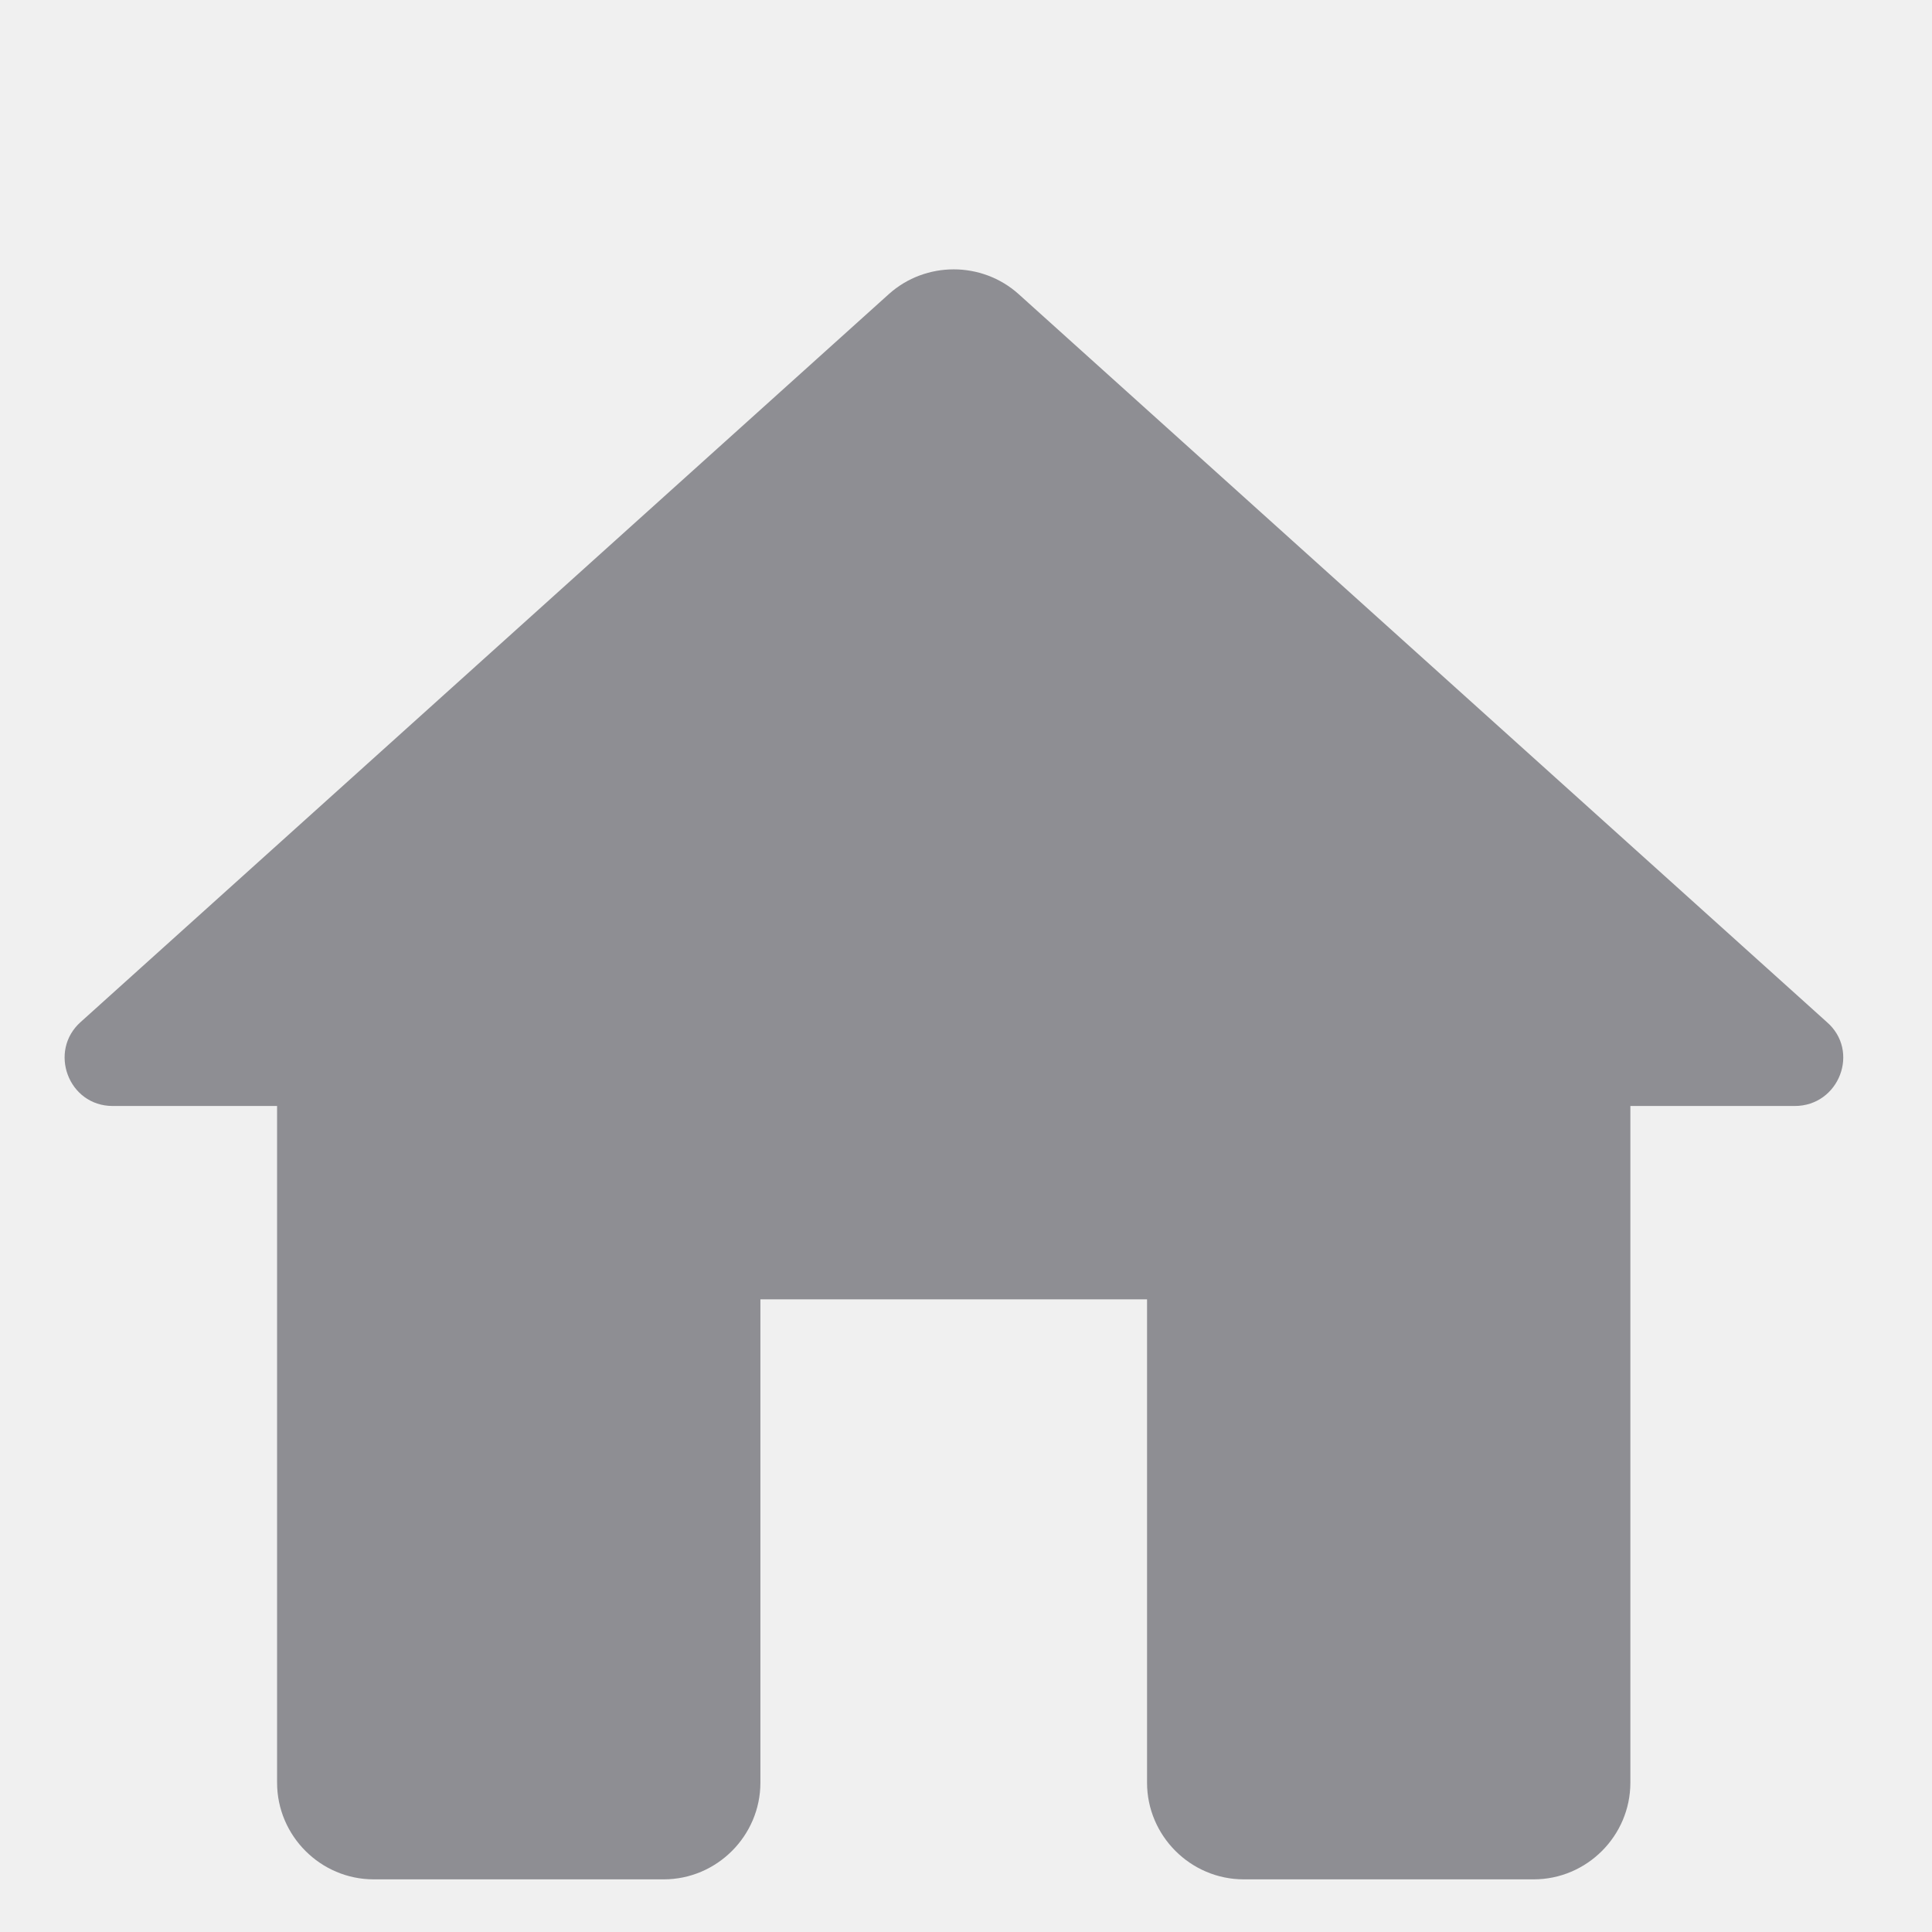
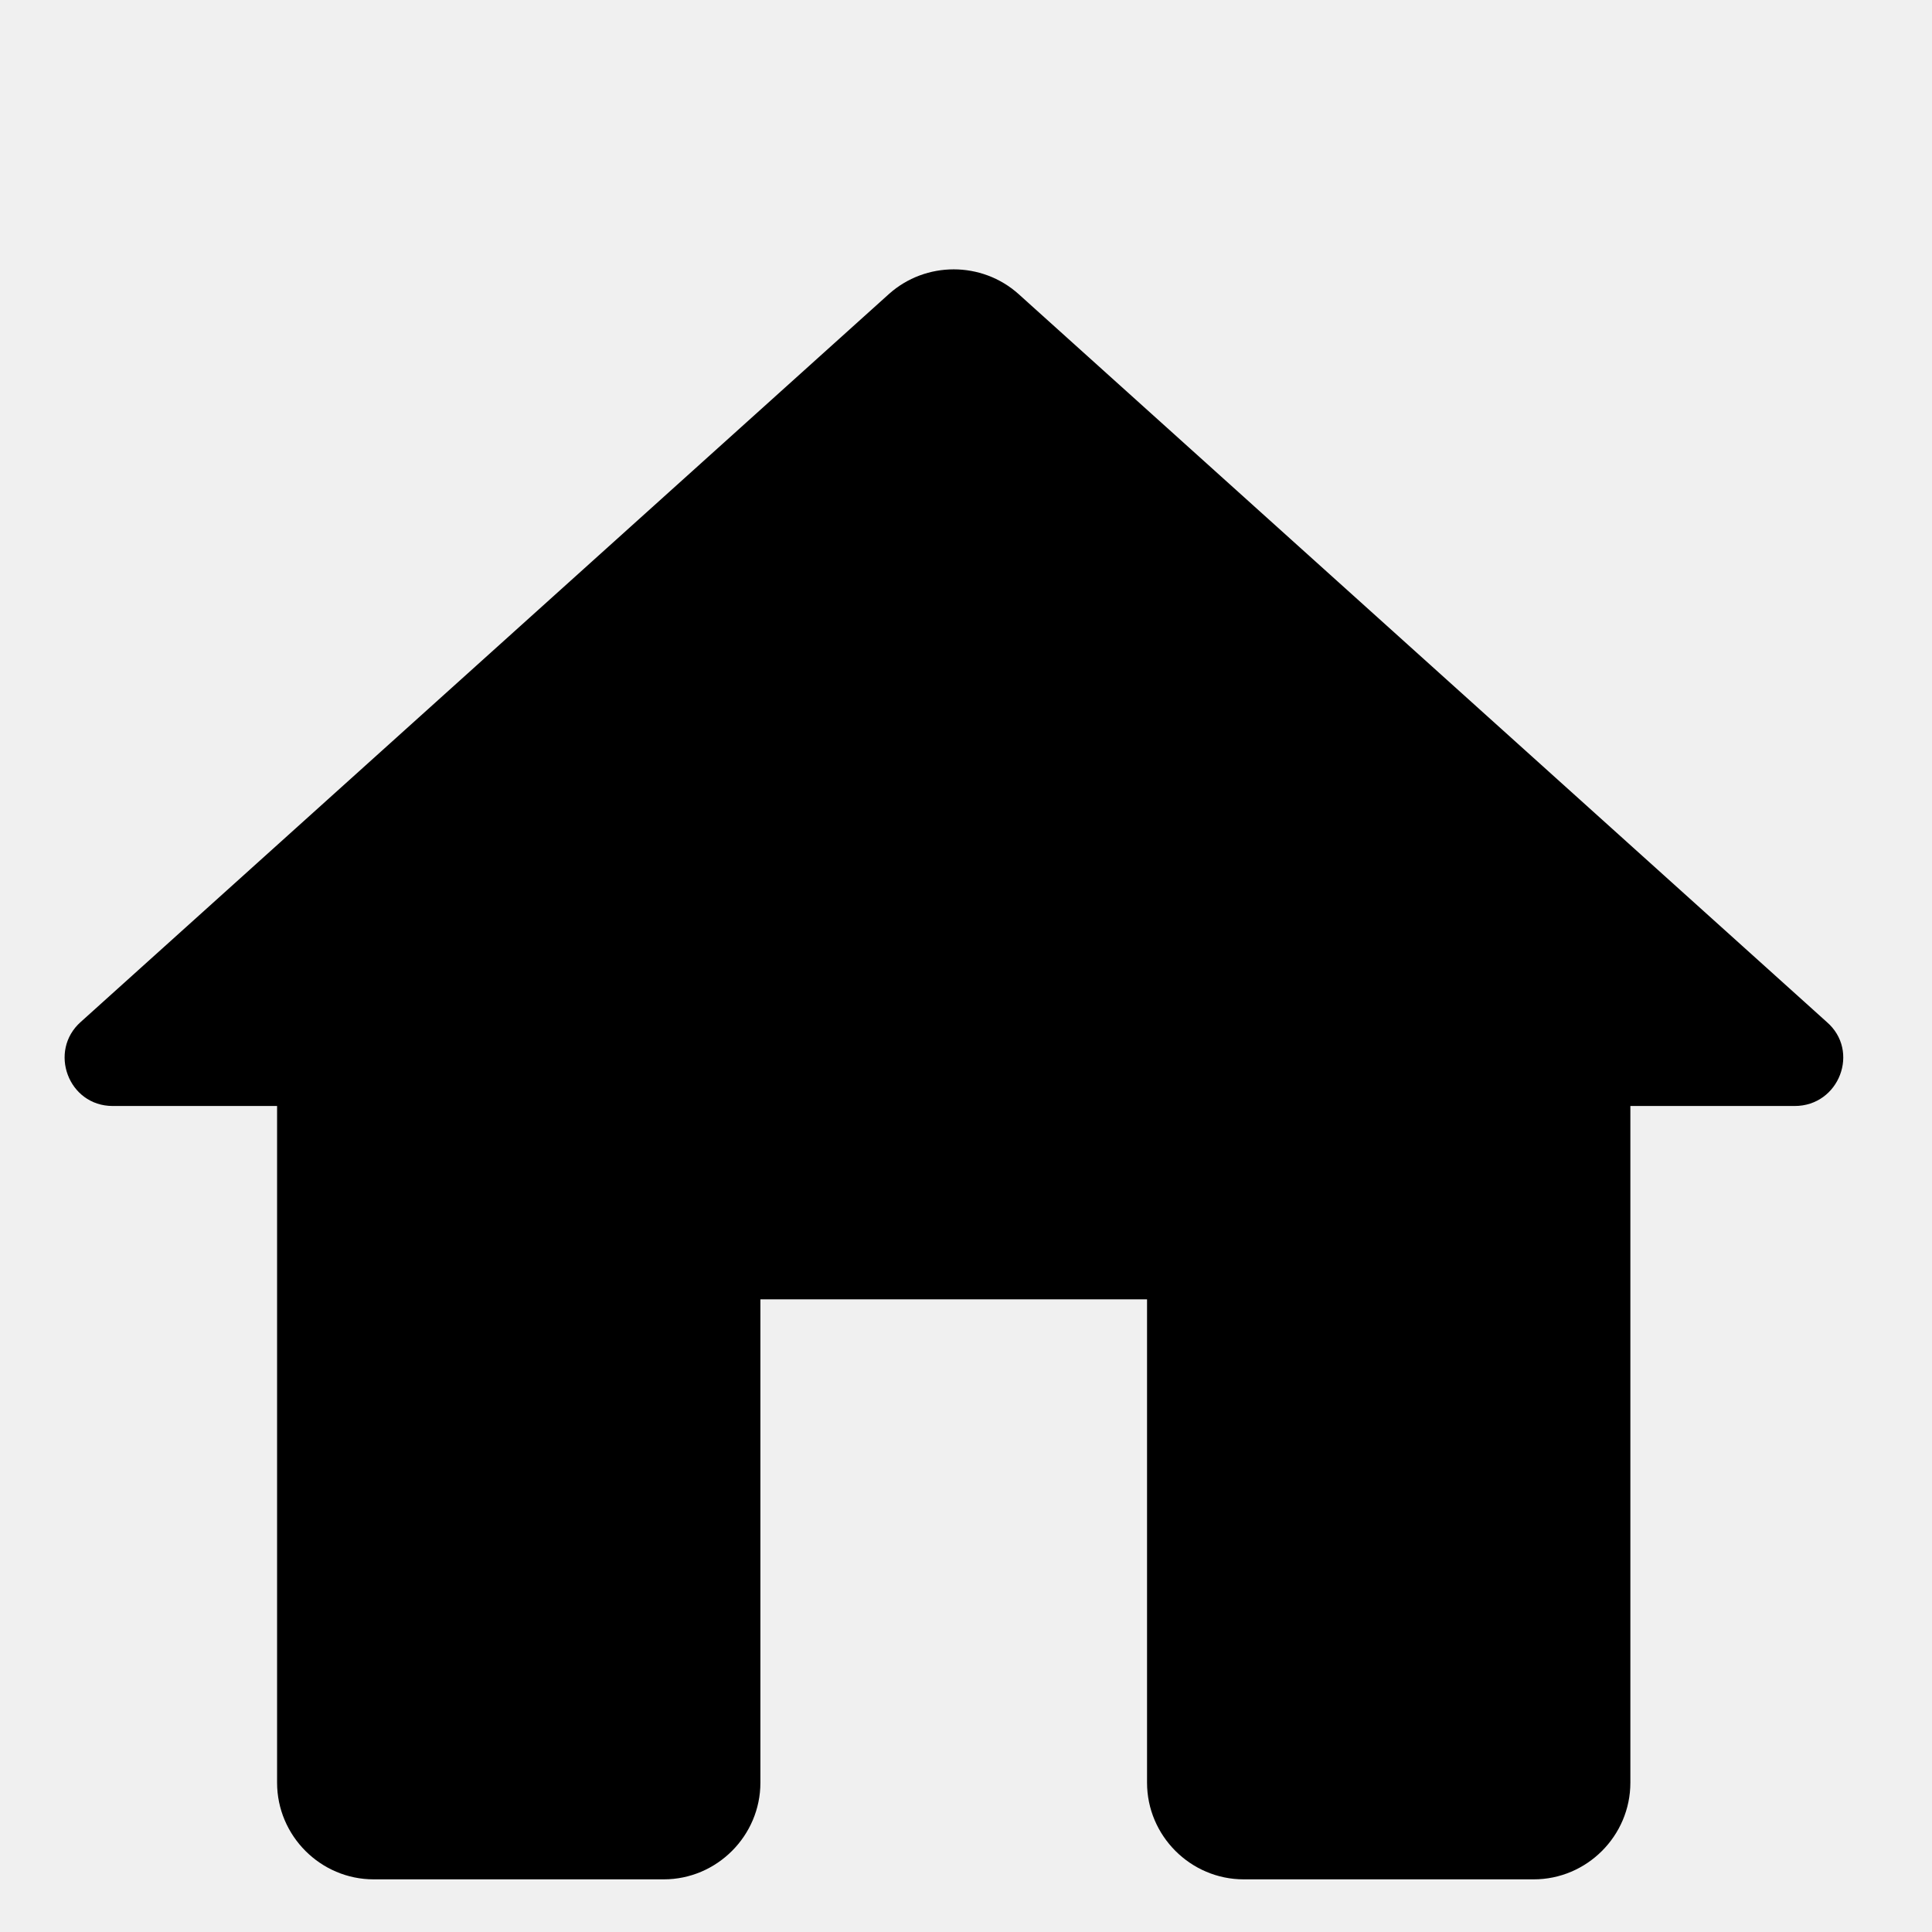
<svg xmlns="http://www.w3.org/2000/svg" width="24" height="24" viewBox="0 0 24 24" fill="none">
  <g id="home" clip-path="url(#clip0_66_2505)">
-     <path id="Vector" d="M9.446 22.145V16.141H14.249V22.145C14.249 22.805 14.79 23.346 15.45 23.346H19.052C19.713 23.346 20.253 22.805 20.253 22.145V13.739H22.295C22.847 13.739 23.111 13.055 22.691 12.694L12.652 3.652C12.196 3.244 11.499 3.244 11.043 3.652L1.004 12.694C0.596 13.055 0.848 13.739 1.4 13.739H3.442V22.145C3.442 22.805 3.982 23.346 4.642 23.346H8.245C8.905 23.346 9.446 22.805 9.446 22.145Z" fill="#8E8E93" />
+     <path id="Vector" d="M9.446 22.145V16.141H14.249V22.145C14.249 22.805 14.79 23.346 15.45 23.346H19.052C19.713 23.346 20.253 22.805 20.253 22.145V13.739H22.295C22.847 13.739 23.111 13.055 22.691 12.694L12.652 3.652C12.196 3.244 11.499 3.244 11.043 3.652L1.004 12.694C0.596 13.055 0.848 13.739 1.4 13.739H3.442V22.145C3.442 22.805 3.982 23.346 4.642 23.346H8.245C8.905 23.346 9.446 22.805 9.446 22.145Z" fill="currentColor" />
  </g>
  <defs>
    <clipPath id="clip0_66_2505">
      <rect width="24" height="24" fill="white" />
    </clipPath>
  </defs>
</svg>
